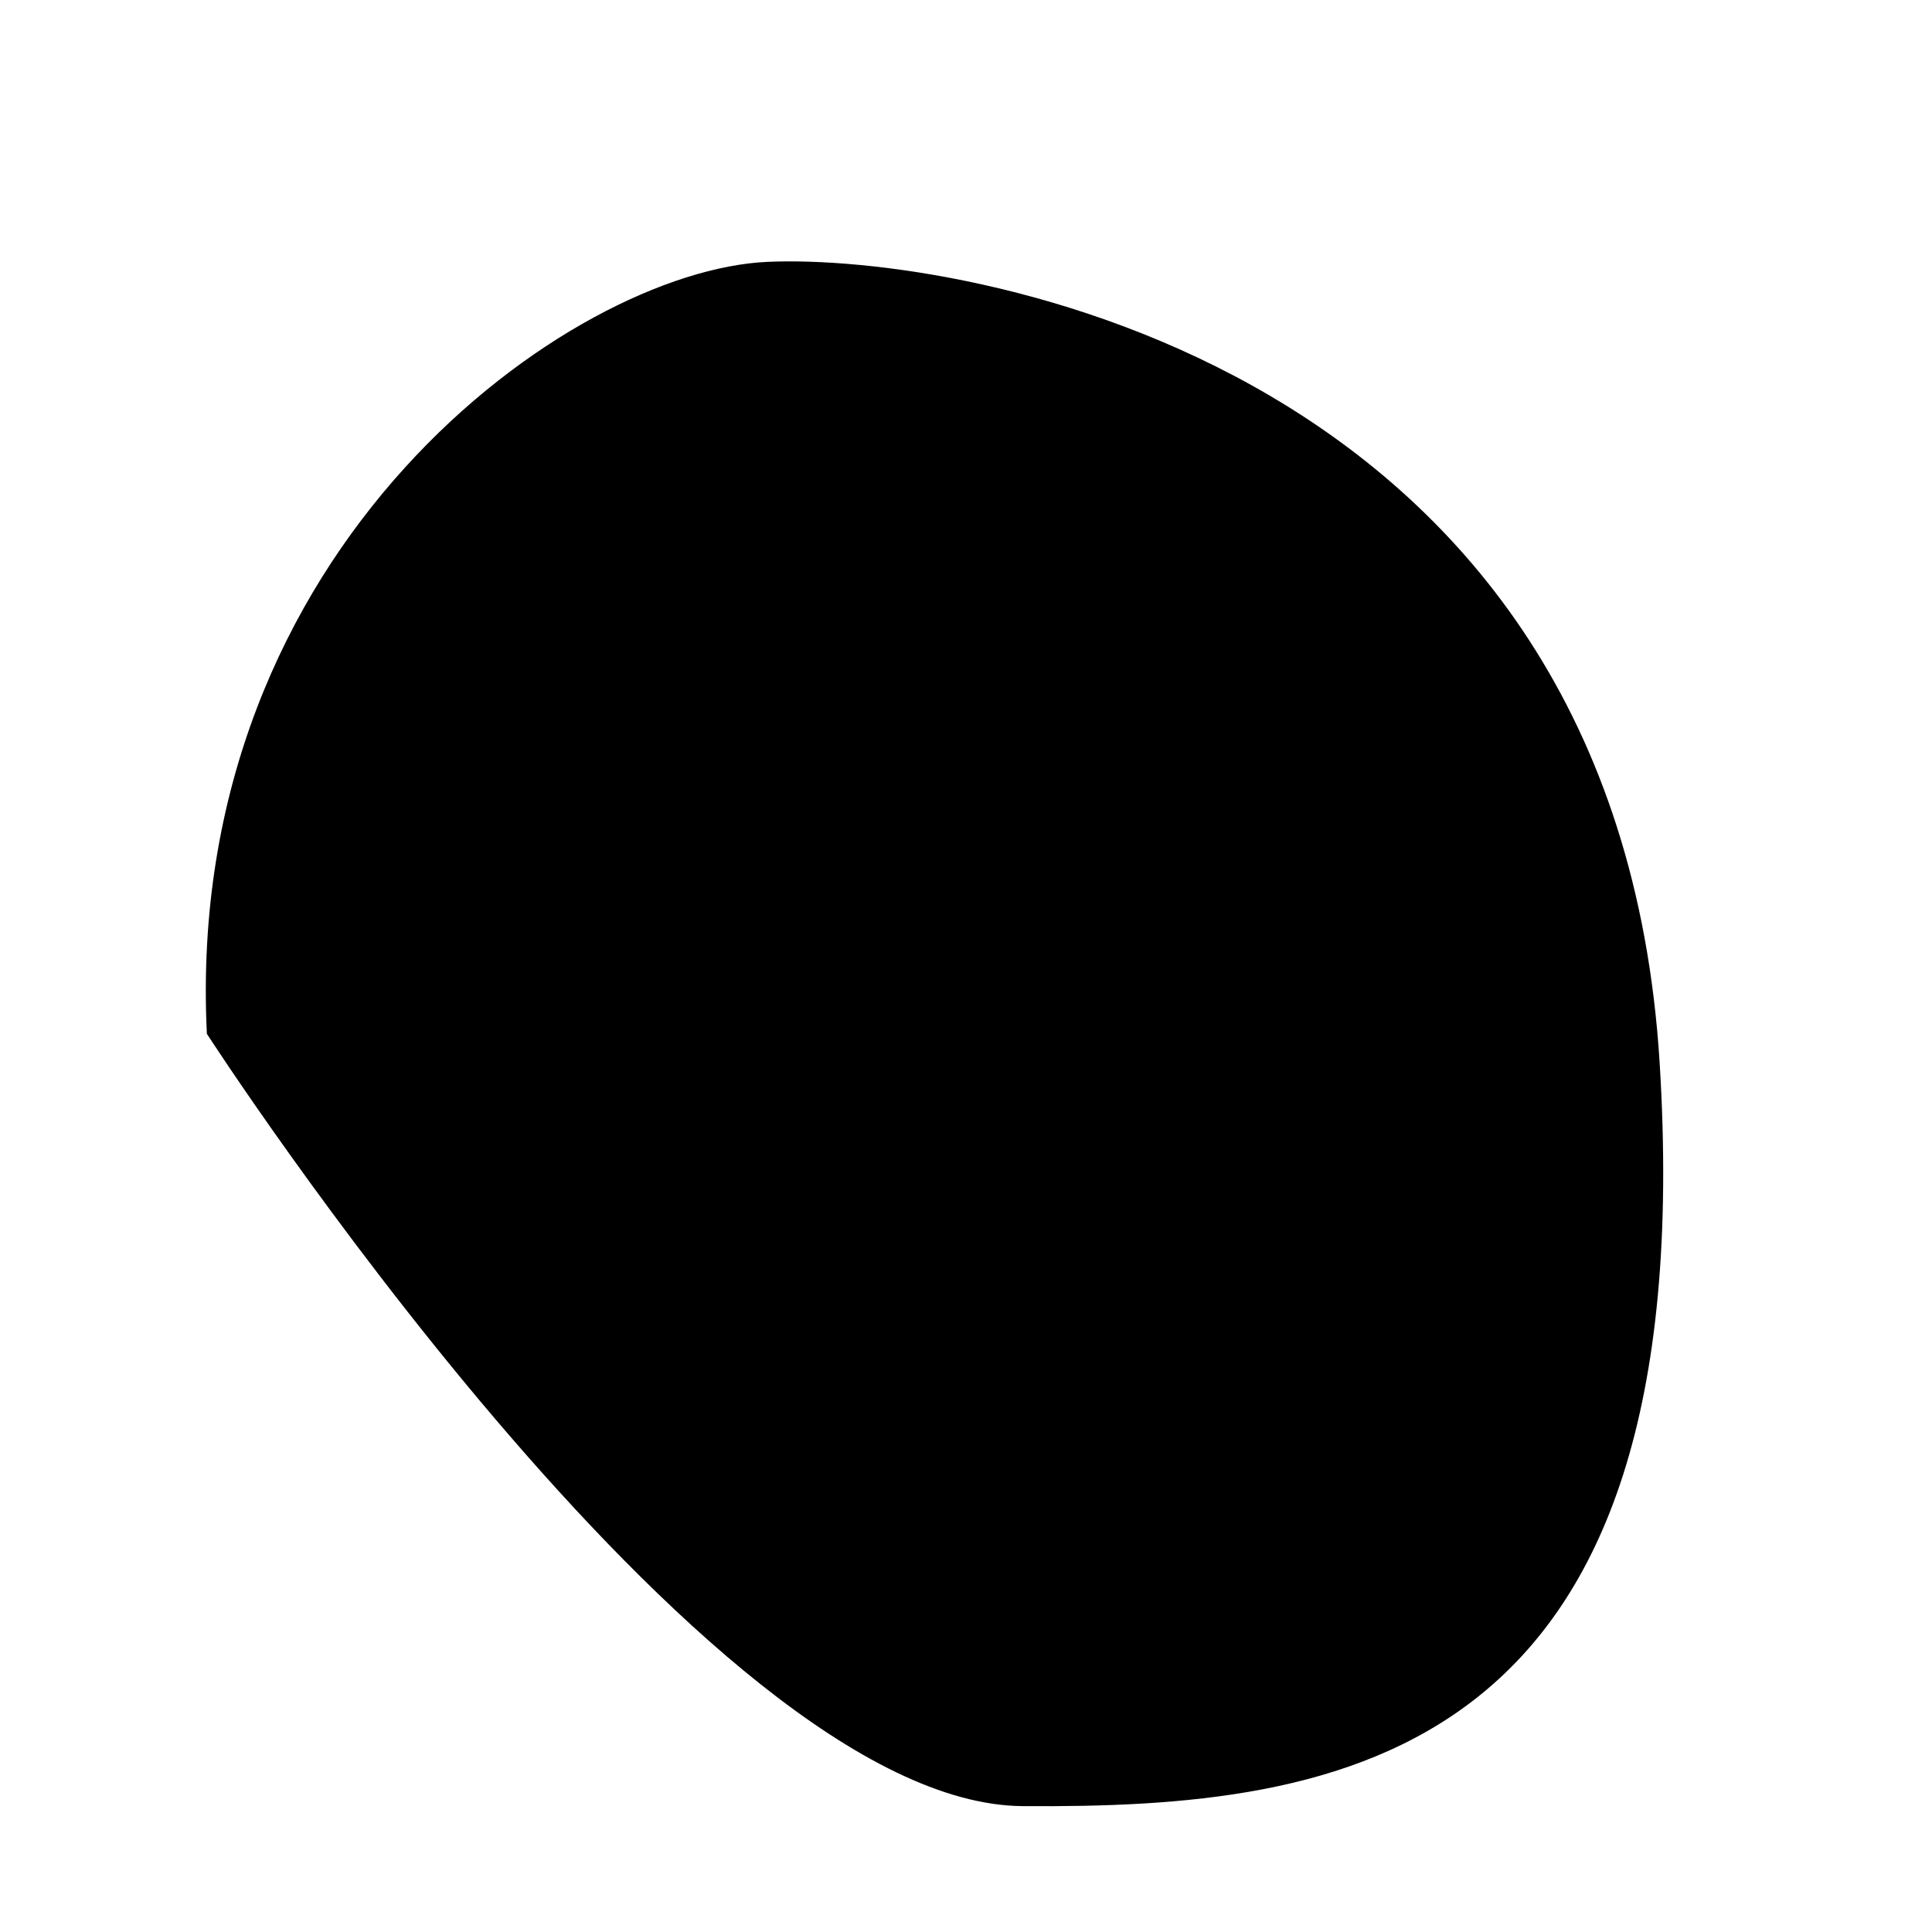
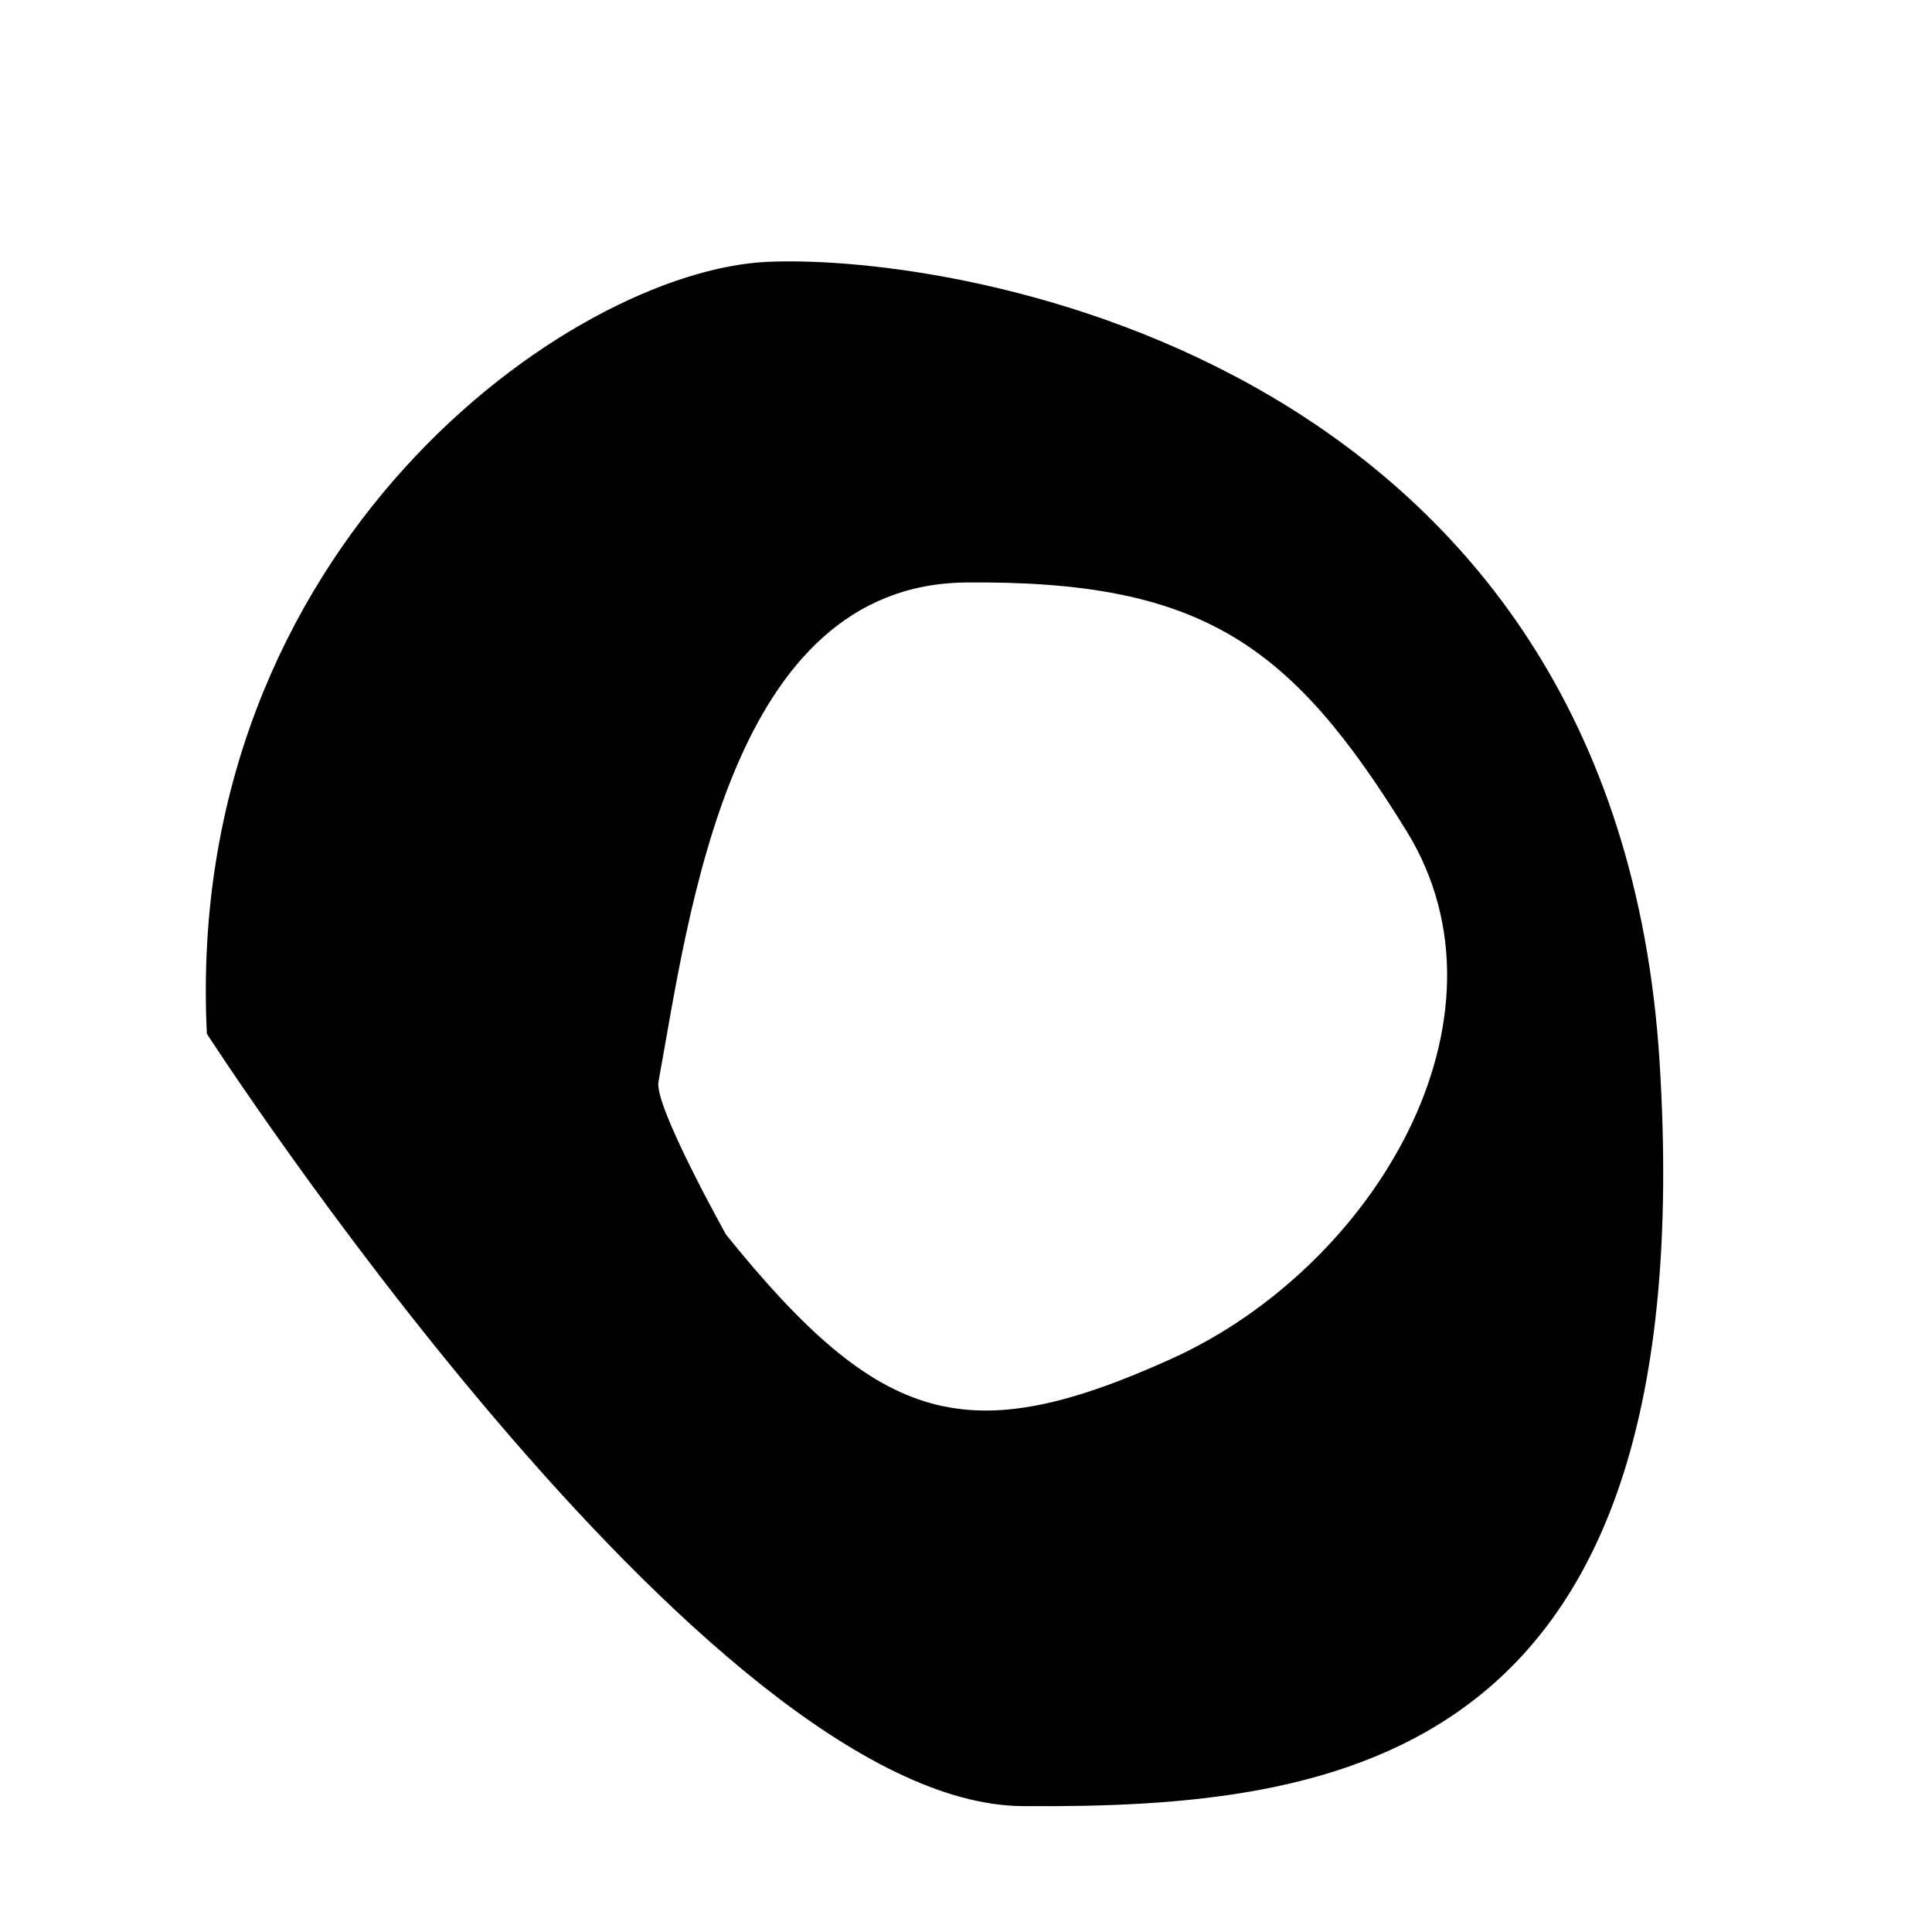
<svg xmlns="http://www.w3.org/2000/svg" version="1.1" id="Layer_1" x="0px" y="0px" width="512px" height="512px" viewBox="0 0 512 512" enable-background="new 0 0 512 512" xml:space="preserve">
-   <path d="M439.815,281.532C428.255,95.983,255.422,67.081,203.399,69.393S48.485,144.538,54.821,273.965  c0,0,131.814,204.099,216.208,204.677S451.376,467.081,439.815,281.532z " />
+   <path d="M439.815,281.532C428.255,95.983,255.422,67.081,203.399,69.393S48.485,144.538,54.821,273.965  c0,0,131.814,204.099,216.208,204.677S451.376,467.081,439.815,281.532z M310.335,360.145  c-53.758,24.277-76.878,17.919-117.919-32.948c0,0-19.075-34.104-17.919-40.462c8.258-45.411,19.075-131.792,81.503-132.37  s86.127,16.185,116.763,65.896C403.398,269.971,364.093,335.867,310.335,360.145z" />
</svg>
